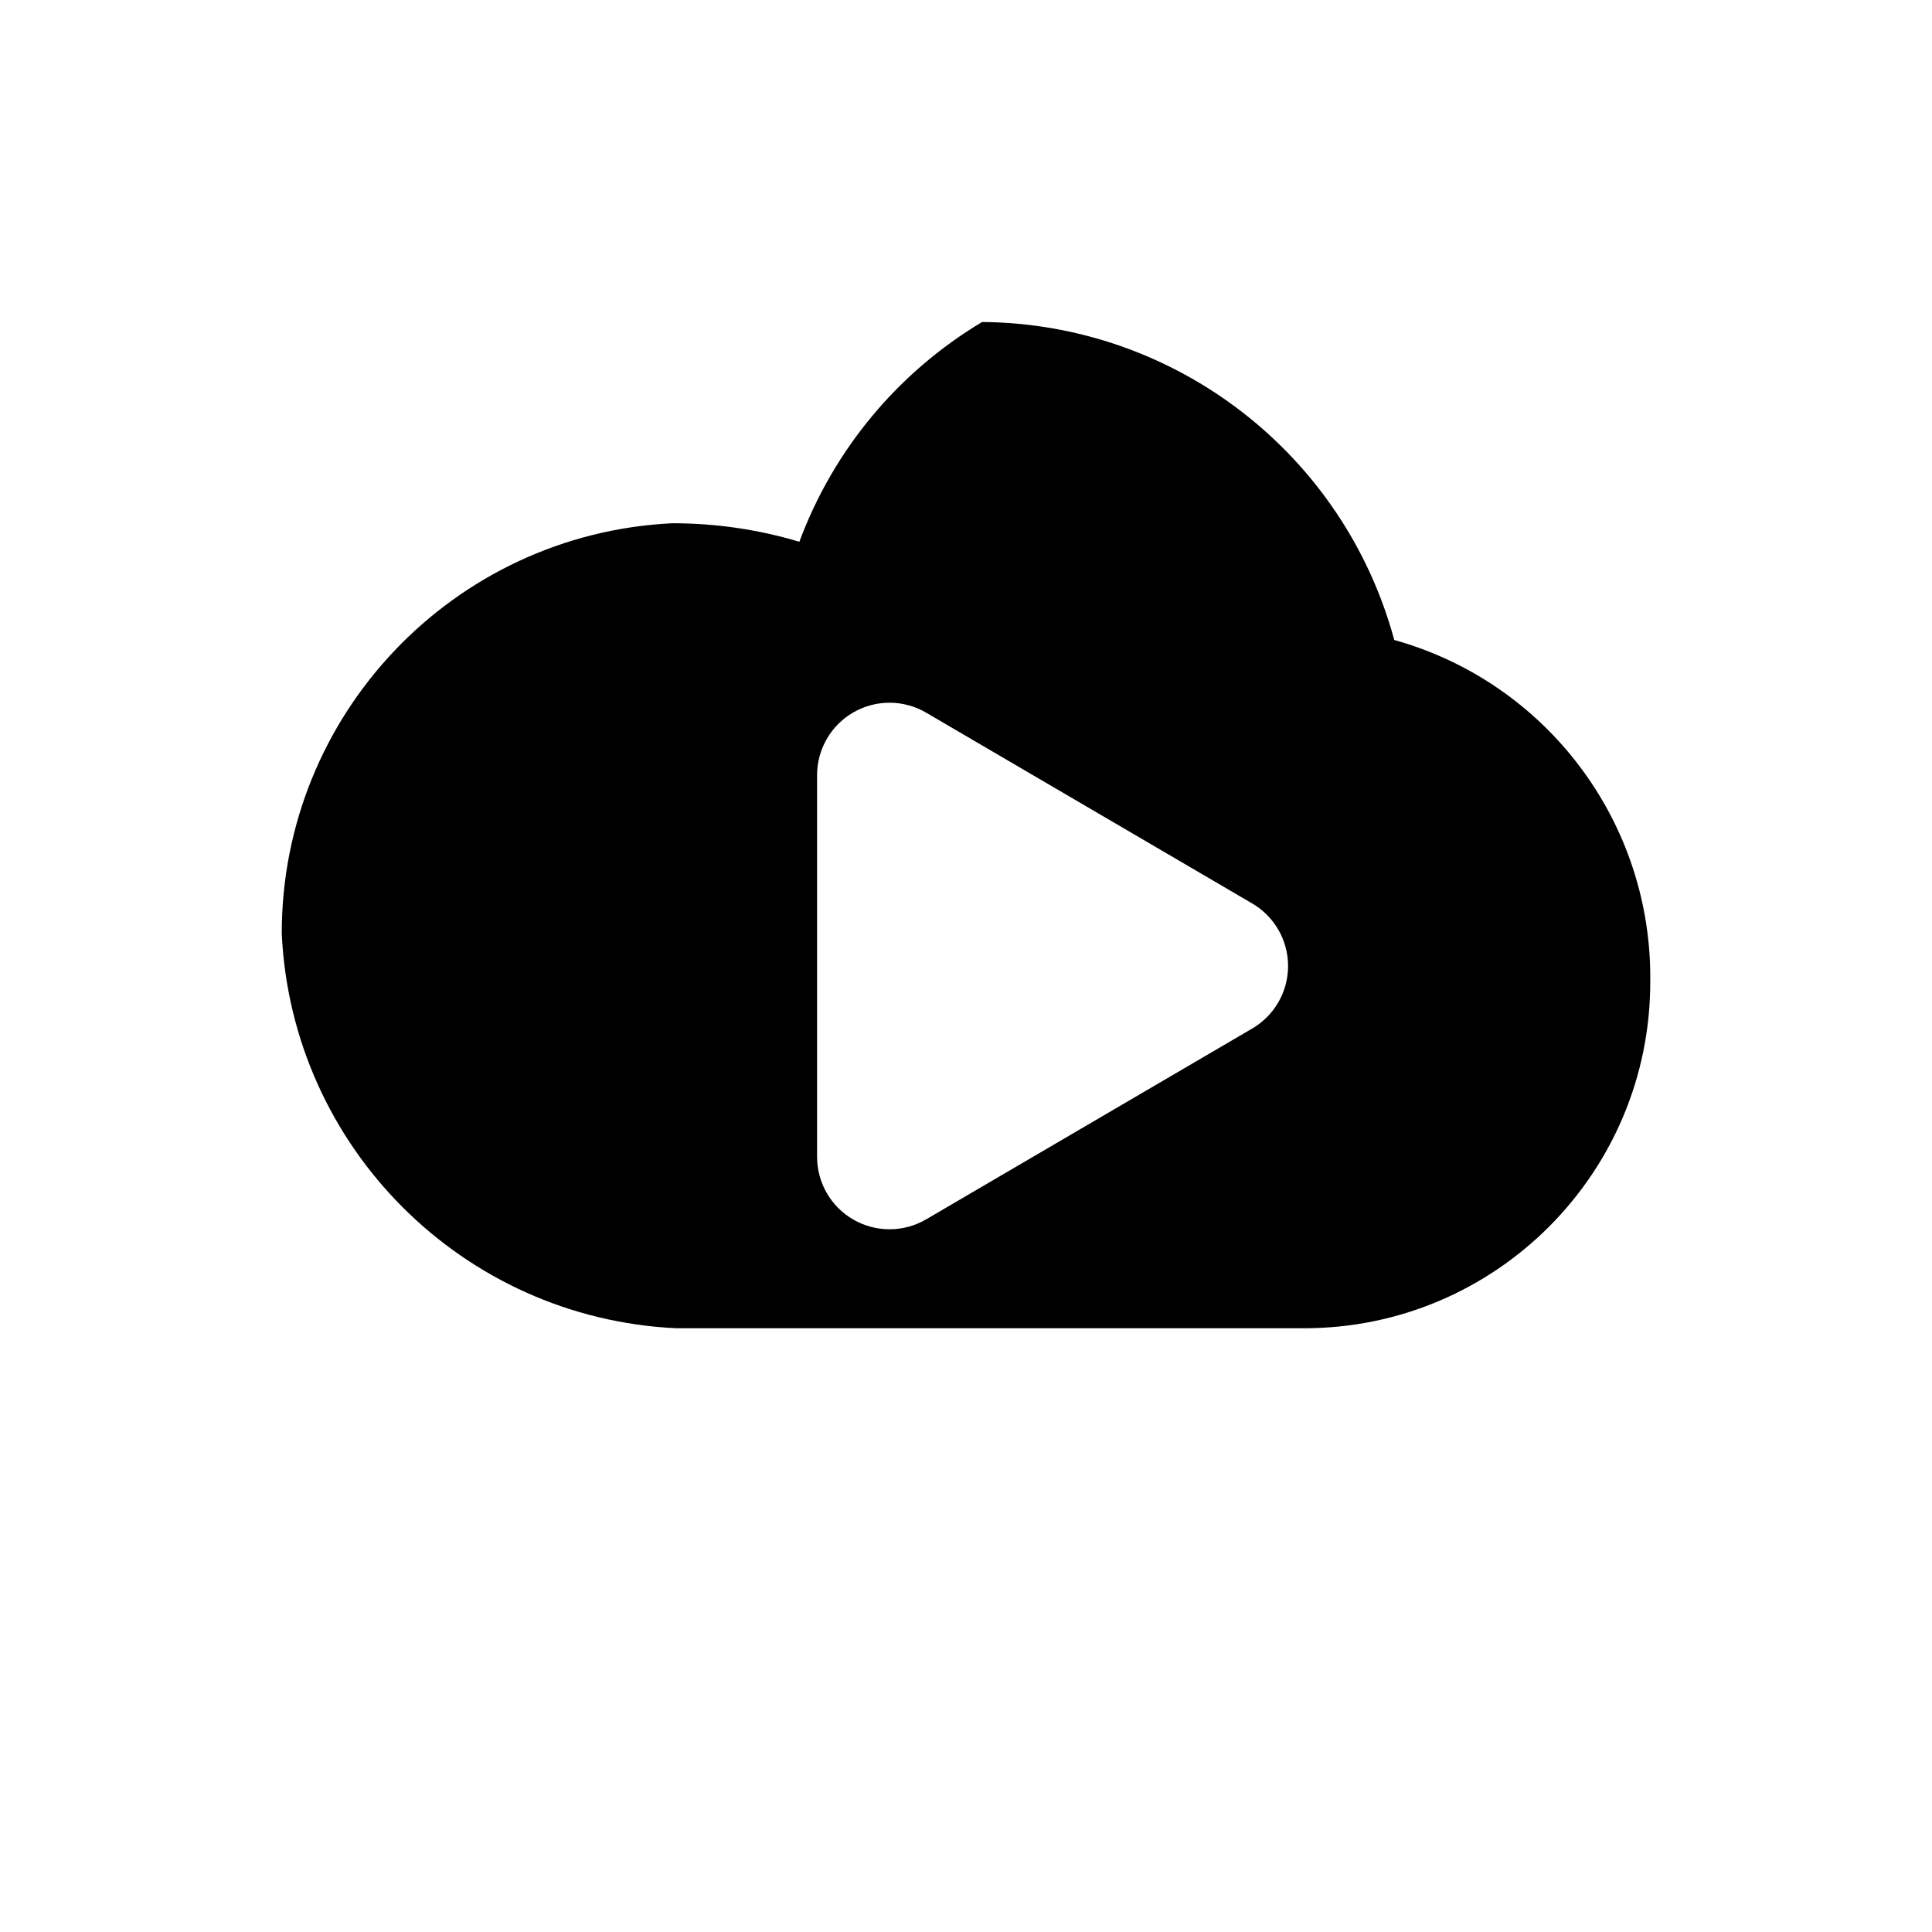
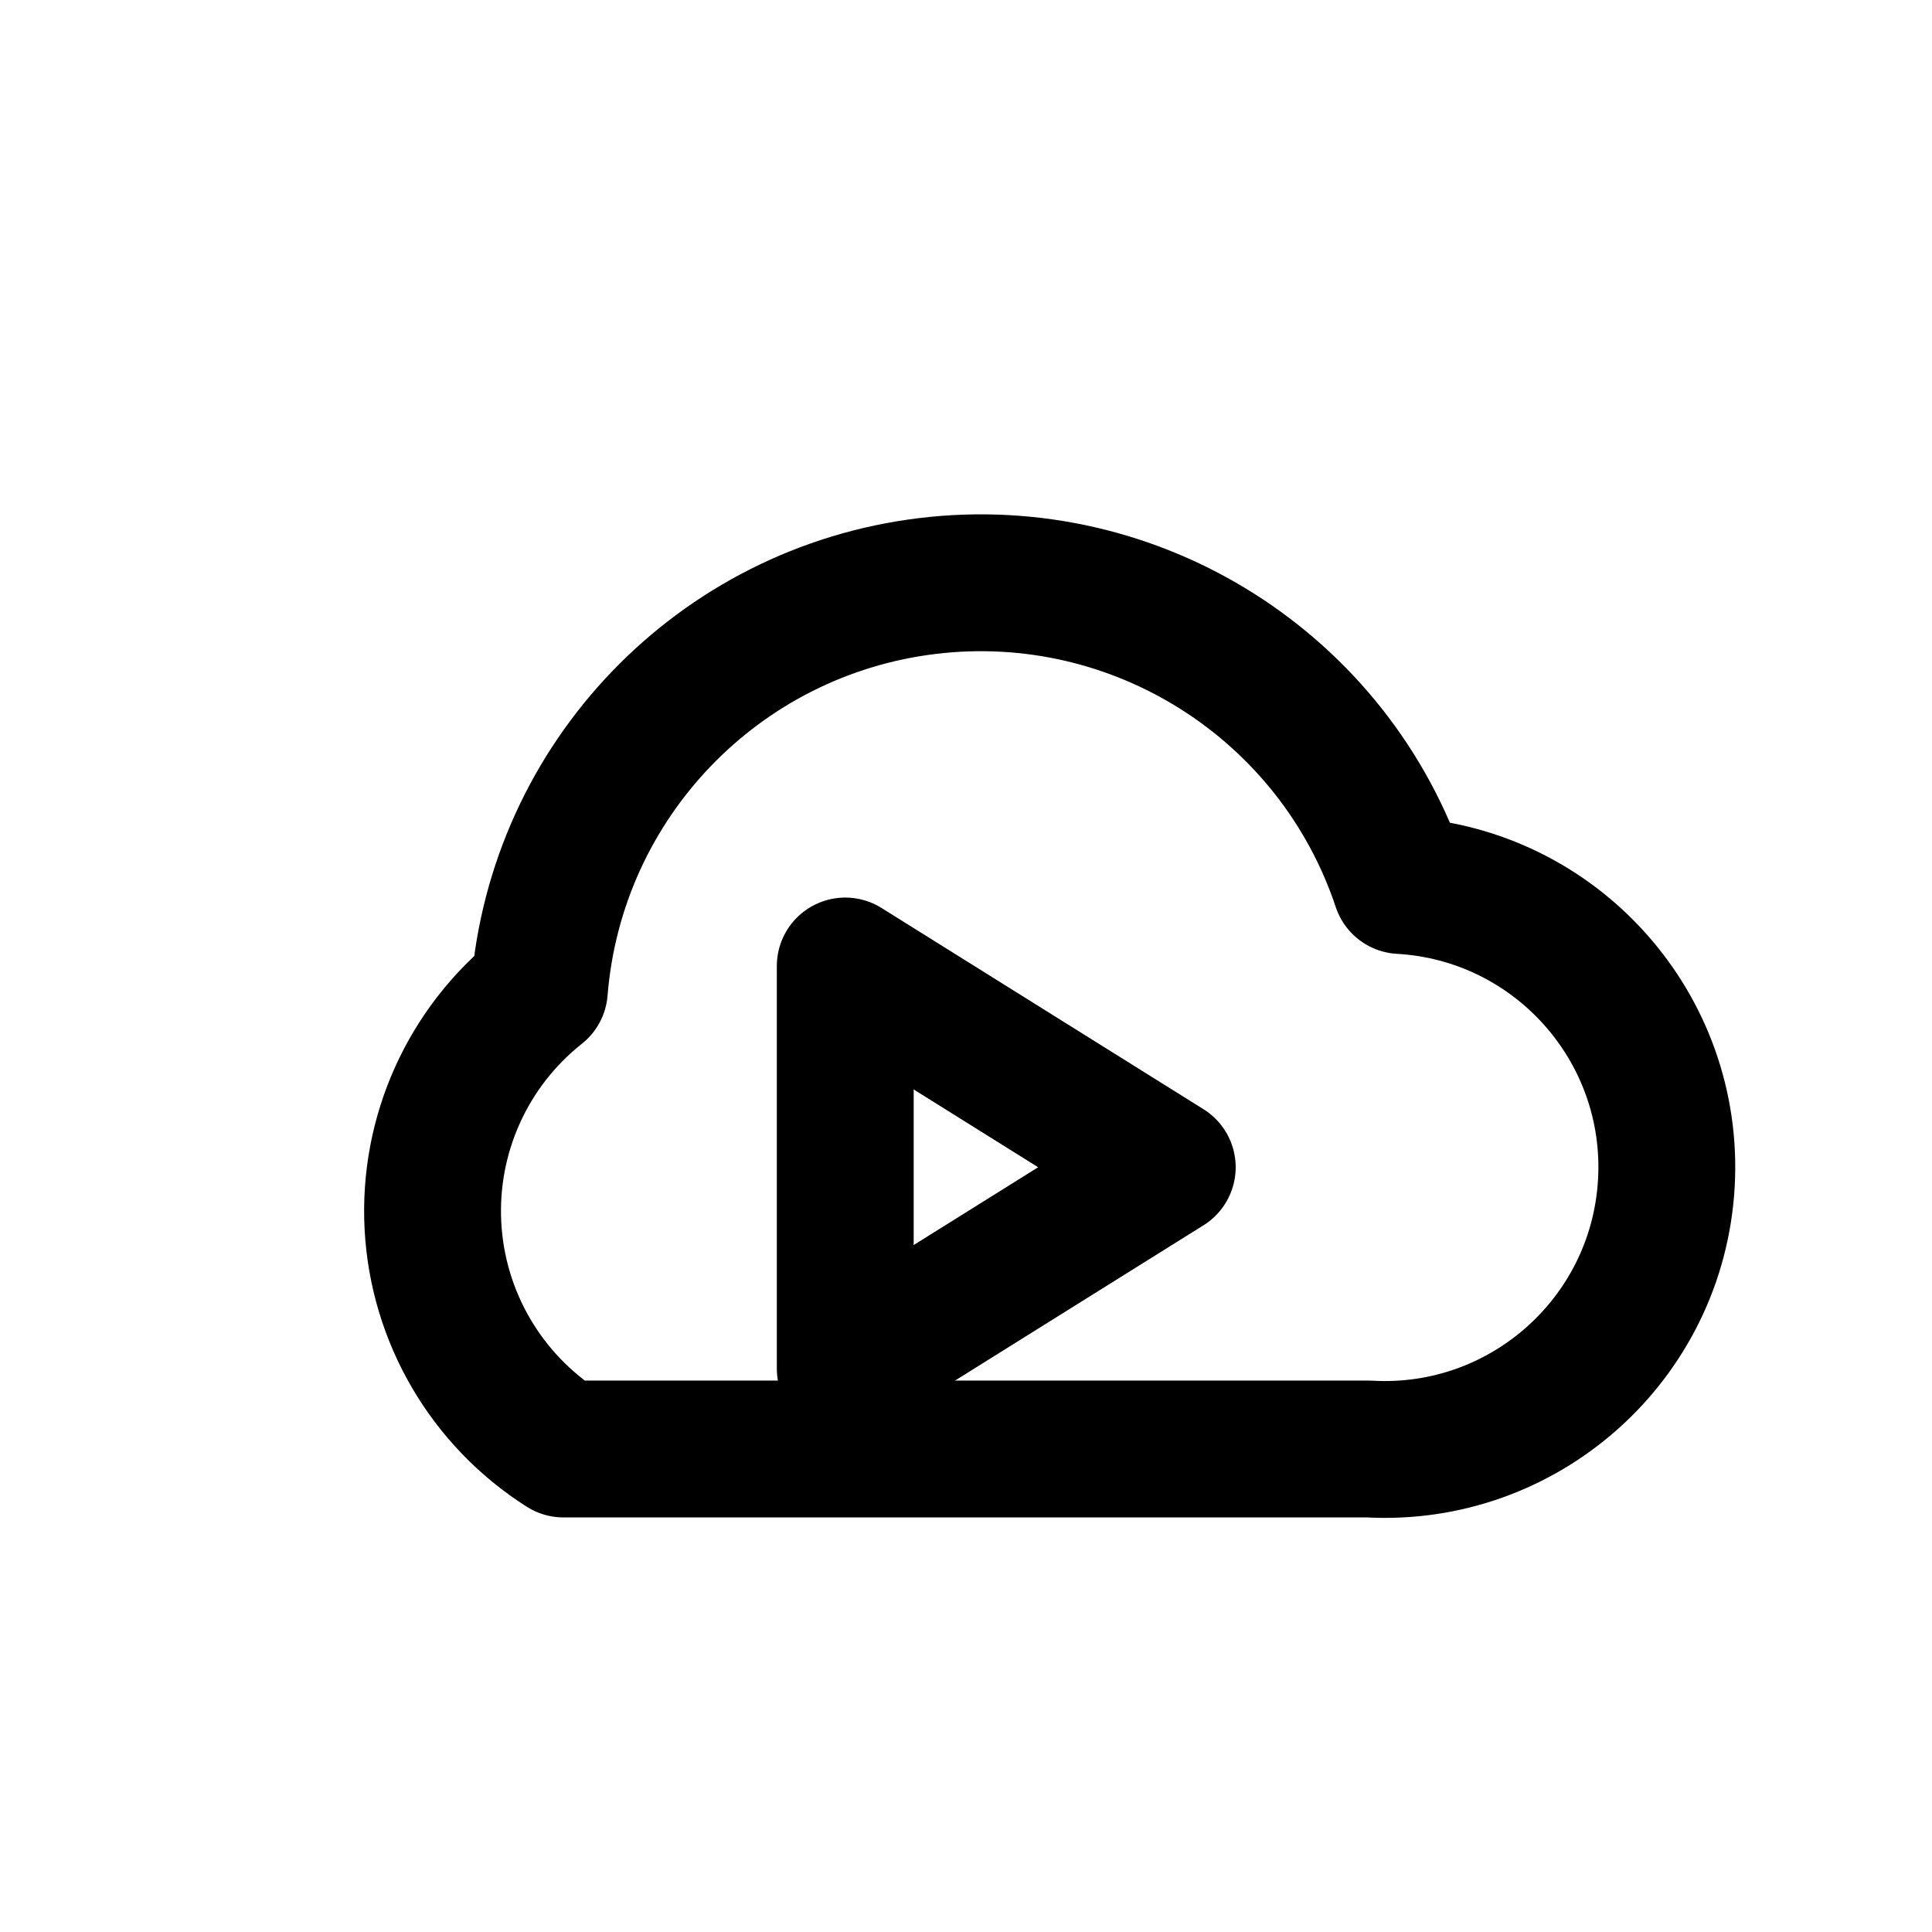
- <svg xmlns="http://www.w3.org/2000/svg" viewBox="0 0 24 24">
-   <path fill="currentColor" d="M12.2 4a5.35 5.35 0 0 1 5.12 3.95A4.35 4.35 0 0 1 20.5 12.2 4.3 4.3 0 0 1 16.2 16.5H8.4A5.15 5.15 0 0 1 3.5 11.6 5.1 5.1 0 0 1 8.35 6.5c.55 0 1.08.08 1.58.23A5.35 5.35 0 0 1 12.2 4zm-.7 4.85a.9.9 0 0 0-1.35.78v4.74a.9.9 0 0 0 1.35.78l4.05-2.37a.9.9 0 0 0 0-1.56L11.5 8.85z" />
+ <svg xmlns="http://www.w3.org/2000/svg" viewBox="0 0 24 24" fill="none" stroke="currentColor" stroke-width="1.7" stroke-linecap="round" stroke-linejoin="round">
+   <path d="M7 18h10a3.5 3.5 0 0 0 .4-7A5.5 5.5 0 0 0 6.7 12.3 3.5 3.5 0 0 0 7 18z" />
+   <path d="M10.5 12l4 2.5-4 2.5v-5z" />
</svg>
